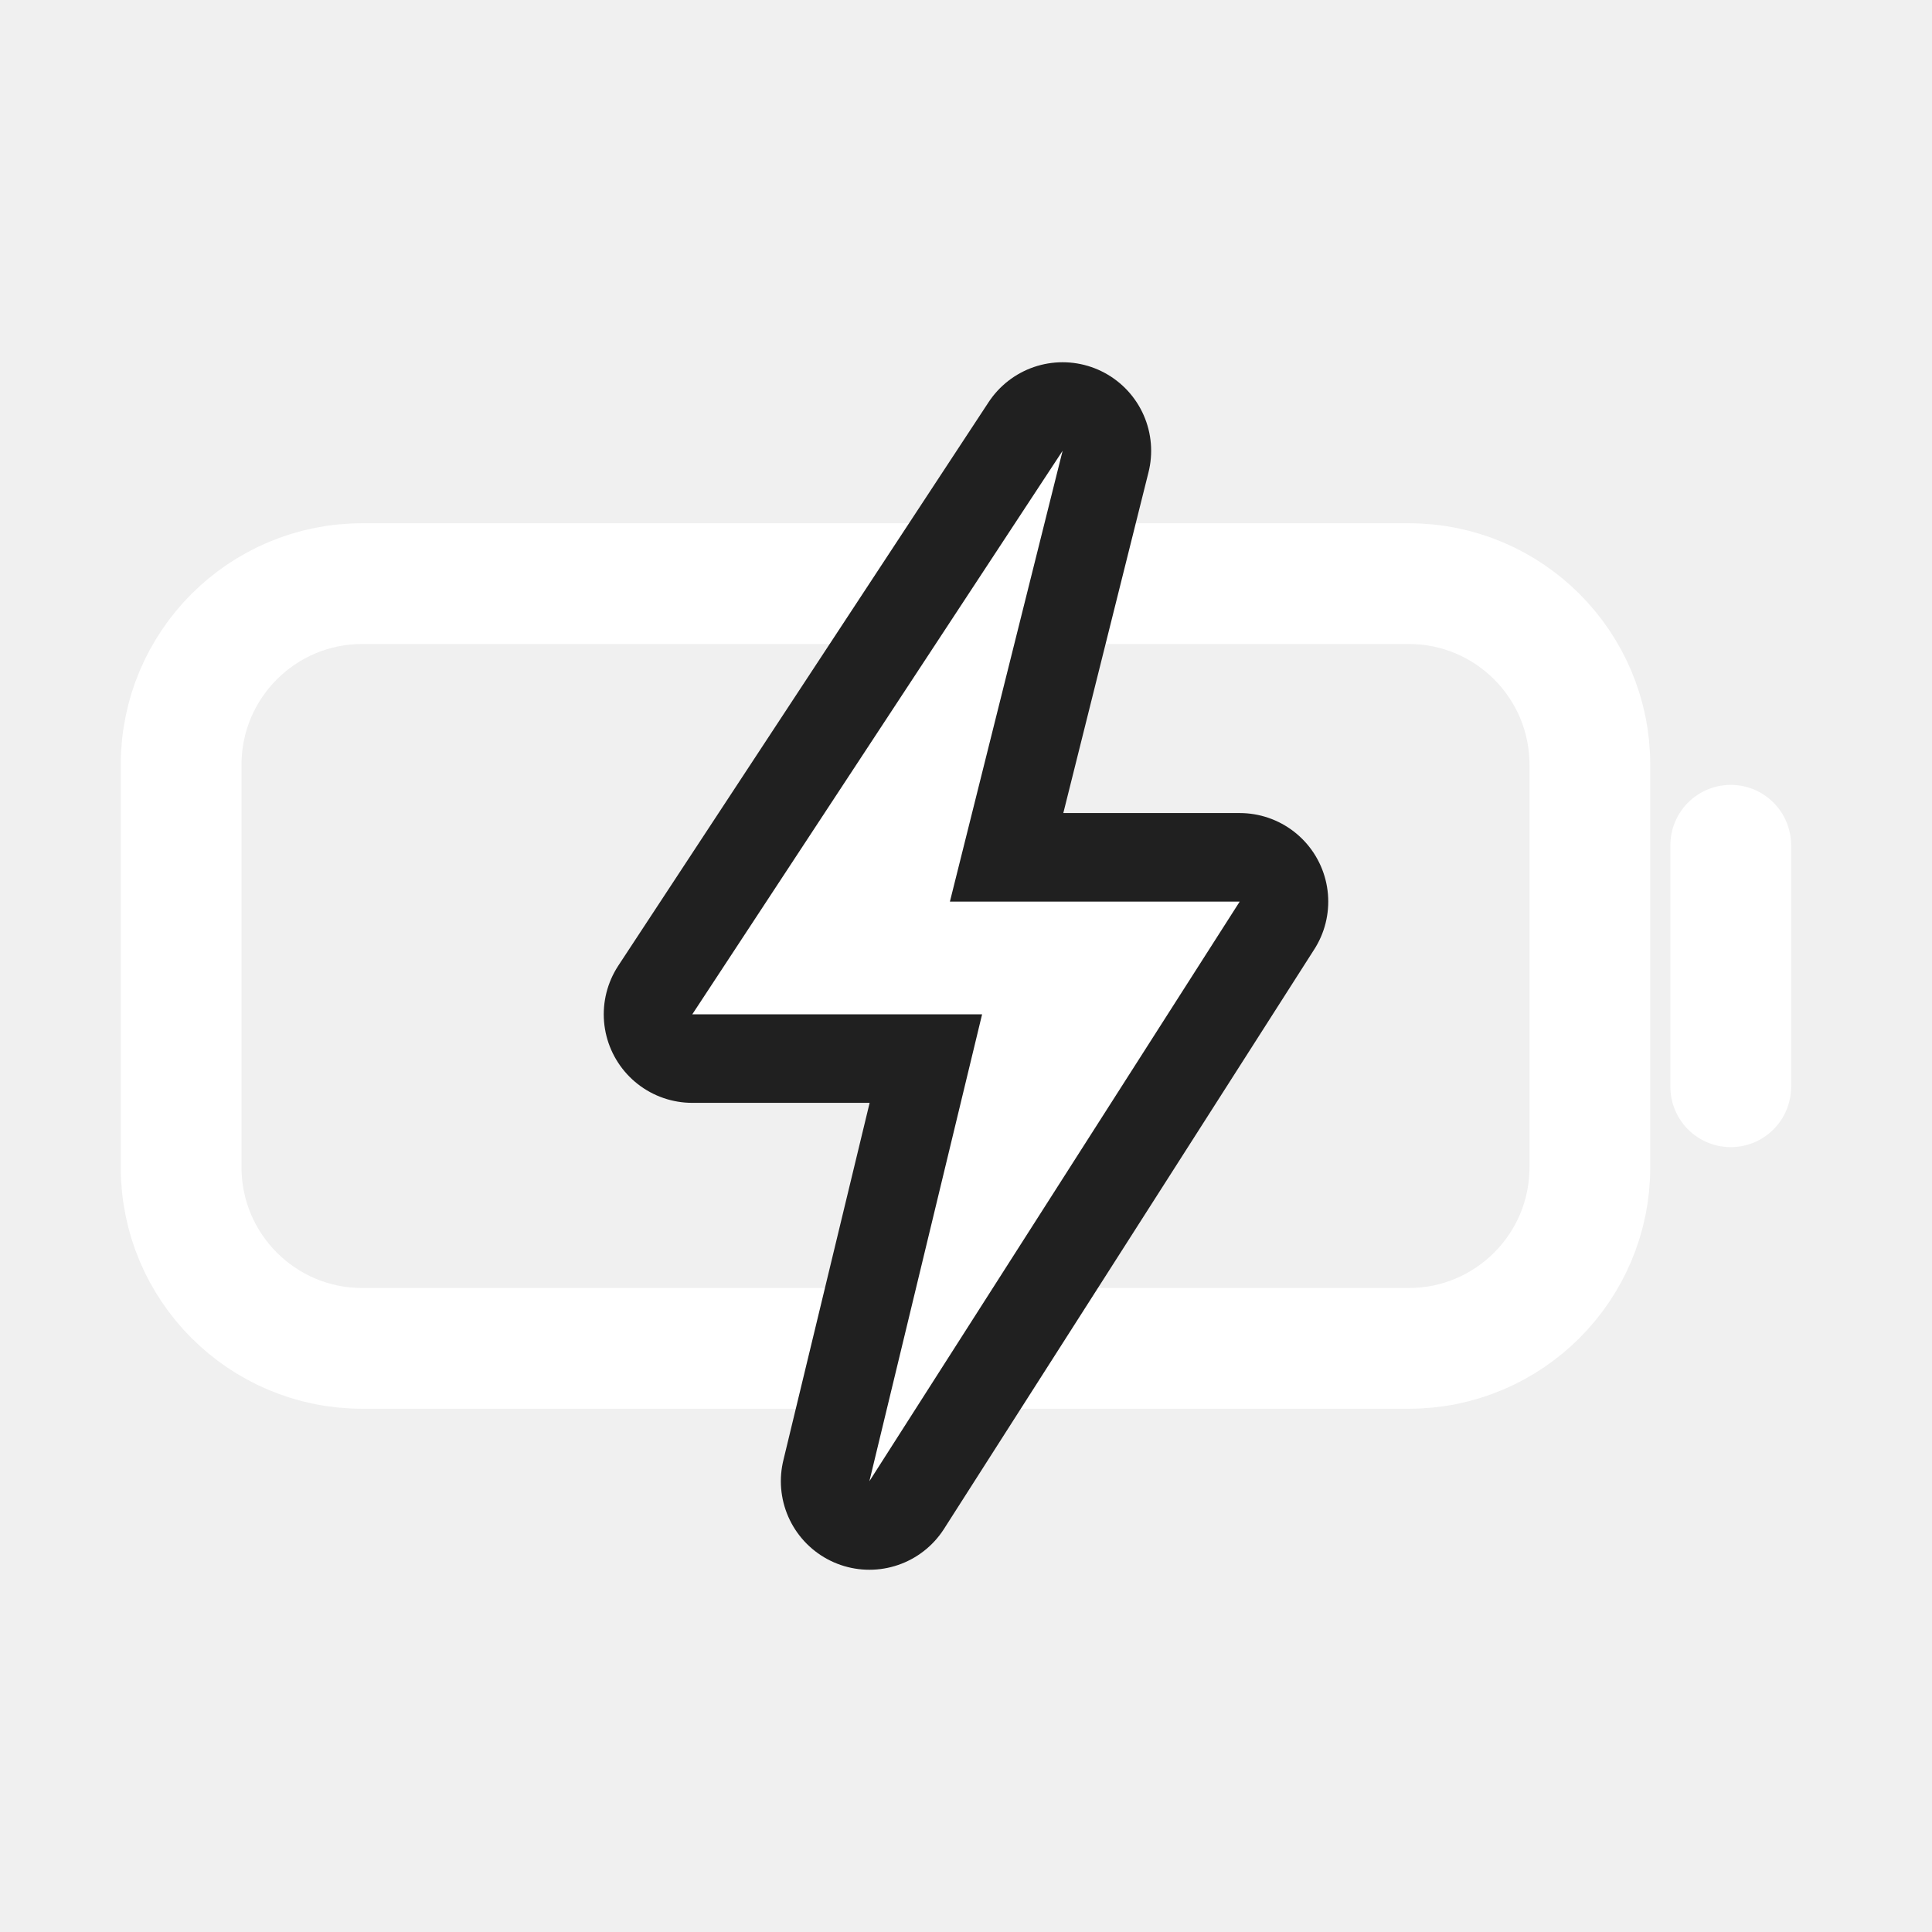
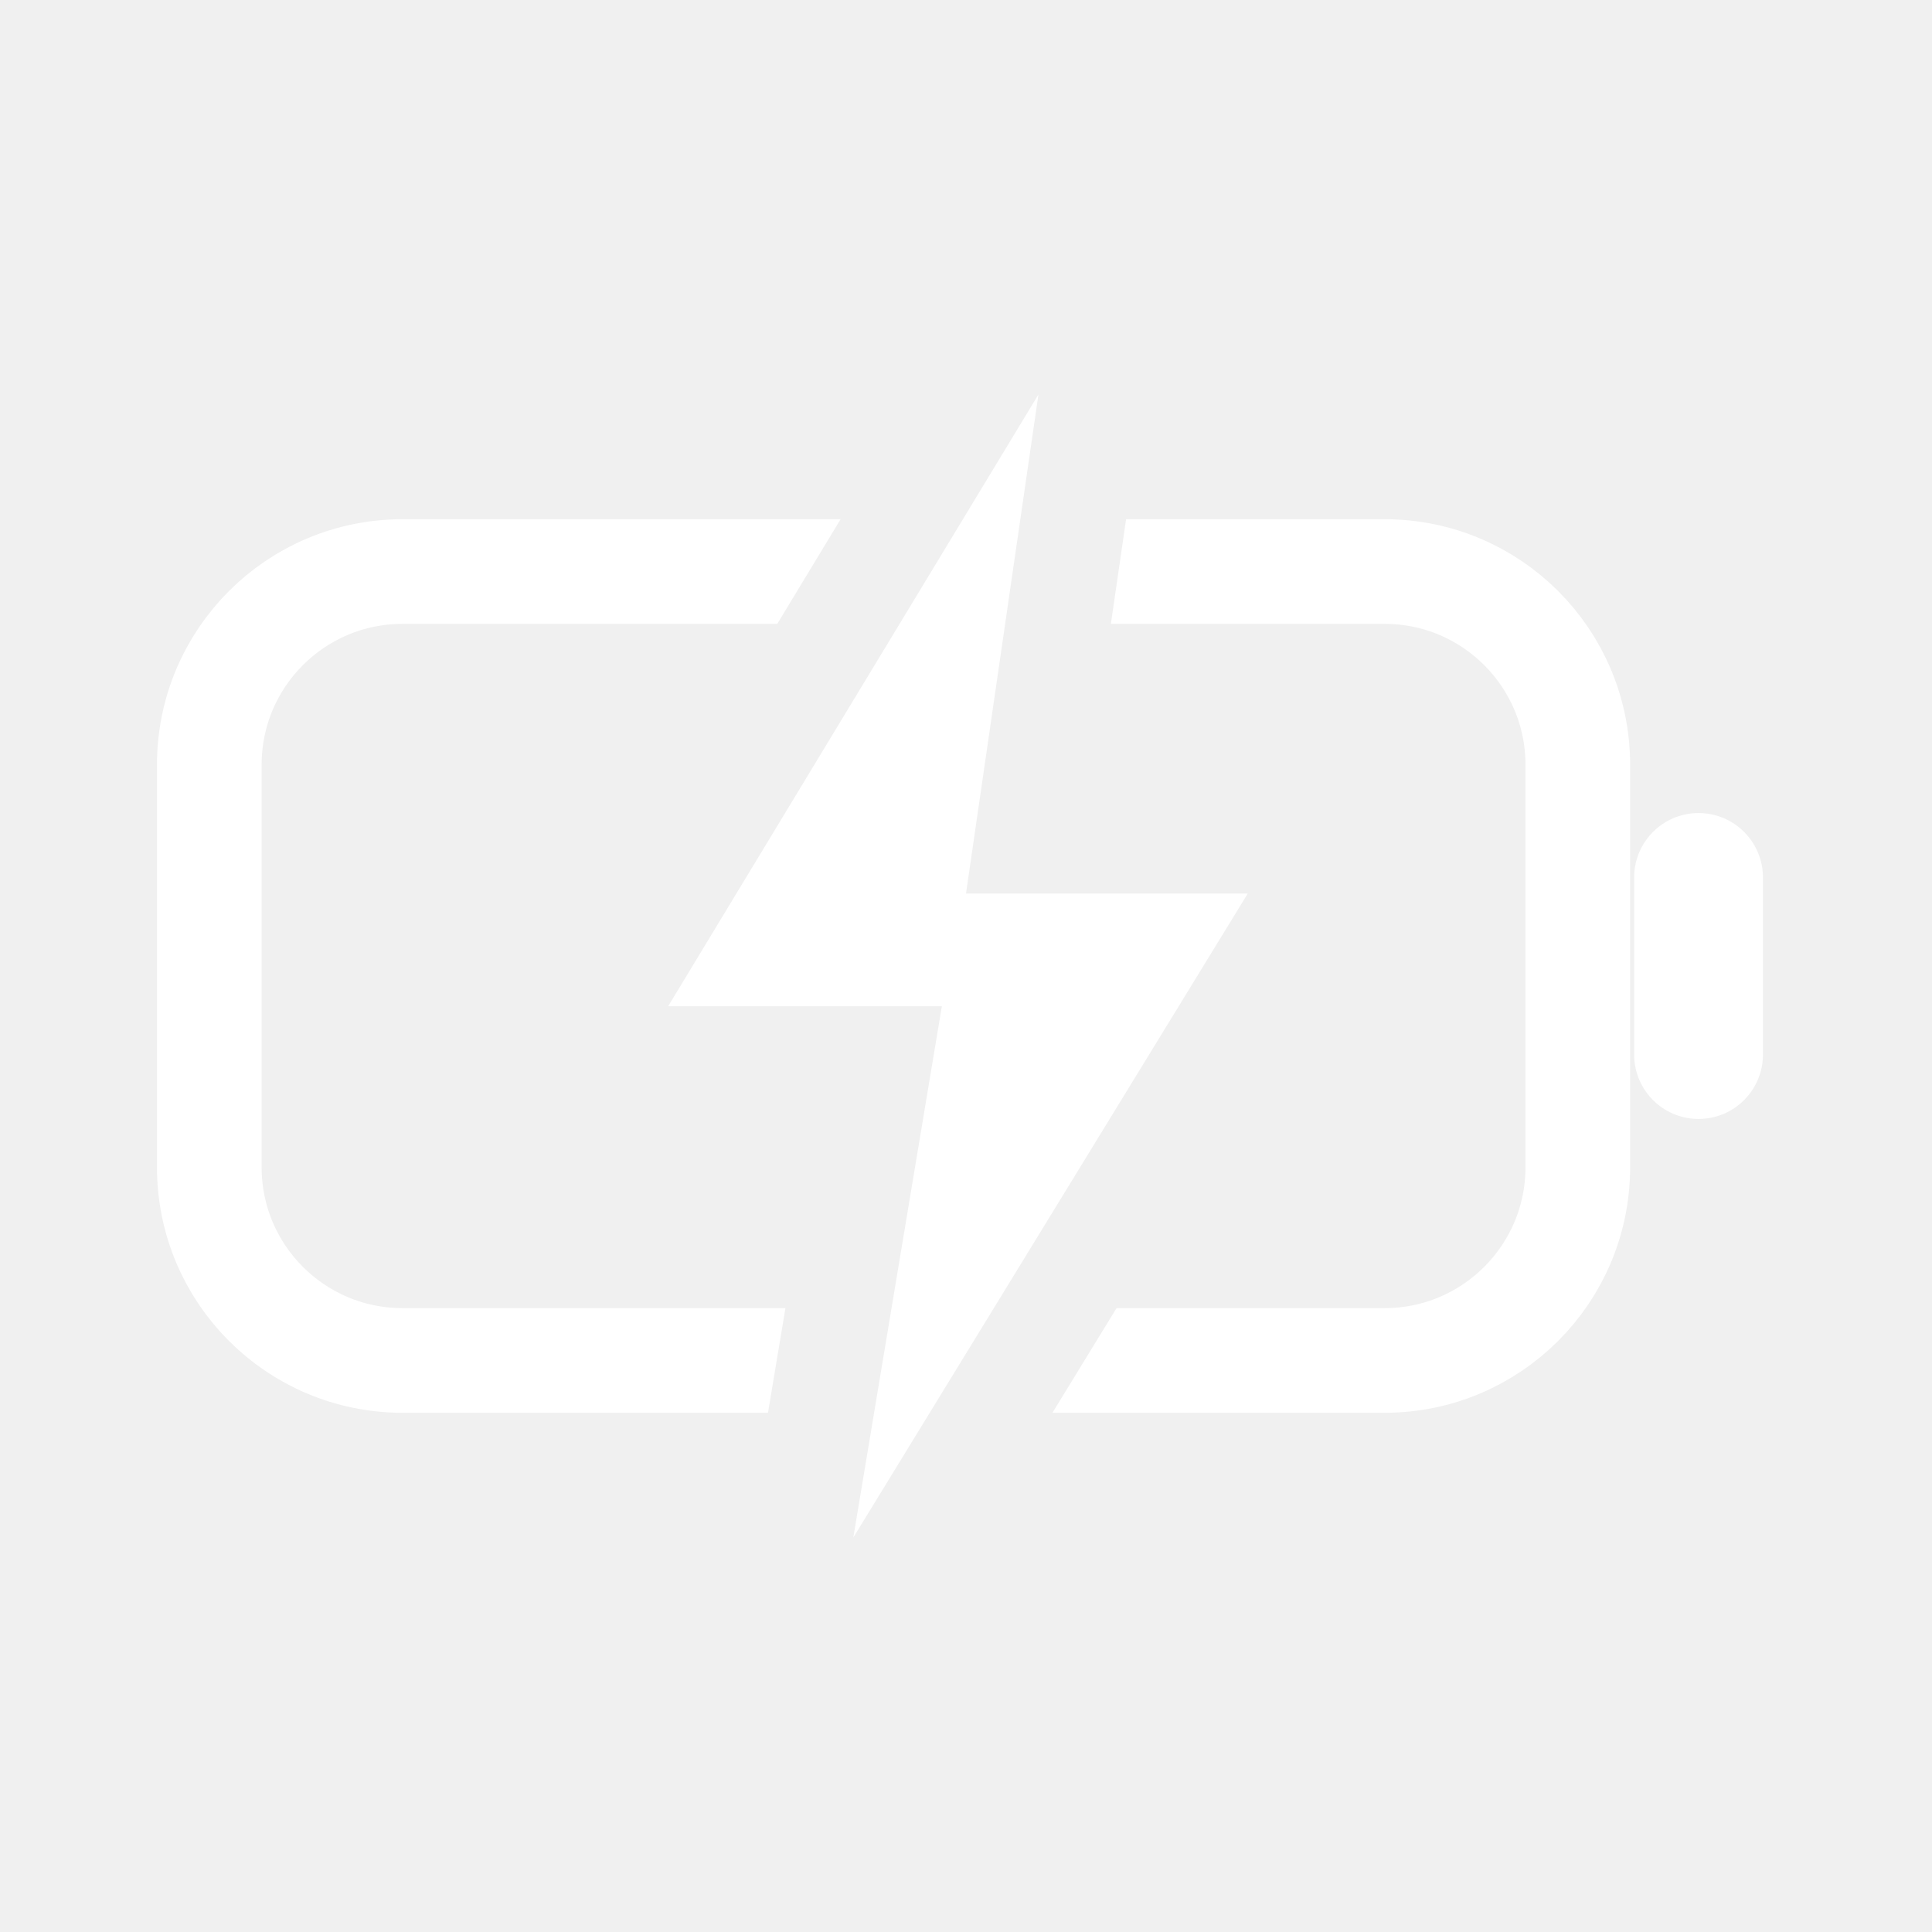
<svg xmlns="http://www.w3.org/2000/svg" width="24" height="24" viewBox="0 0 24 24" fill="none" stroke-linecap="round" stroke-linejoin="round">
-   <rect x="2.25" y="7.25" width="17.5" height="9.5" rx="2.25" stroke="#ffffff" stroke-width="1.5" />
-   <path d="M21.5 10.5v3" stroke="#ffffff" stroke-width="1.5" />
-   <path d="M13.2 5.6L8.6 12.6h3.6l-1.4 5.8 4.6-7.2h-3.6z" fill="#202020" stroke="#202020" stroke-width="2.2" />
-   <path d="M13.2 5.6L8.6 12.6h3.6l-1.4 5.8 4.6-7.2h-3.6z" fill="#ffffff" />
+   <mask id="m0-charging">
+     <rect width="24" height="24" fill="white" />
+     <path d="M12.9 4.9L8.3 12.5h3.4l-1.1 6.6 4.9-8h-3.5z" fill="black" stroke="black" stroke-width="2.6" stroke-linejoin="round" />
+   </mask>
+   <g mask="url(#m0-charging)">
+     <rect x="2.6" y="7.1" width="17" height="9.8" rx="2.4" stroke="#ffffff" stroke-width="1.3" />
+     <rect x="20.3" y="10.1" width="1.6" height="3.8" rx="0.8" fill="#ffffff" />
+   </g>
+   <path d="M12.9 4.9L8.3 12.5h3.4l-1.1 6.6 4.9-8h-3.5z" fill="#ffffff" />
</svg>
